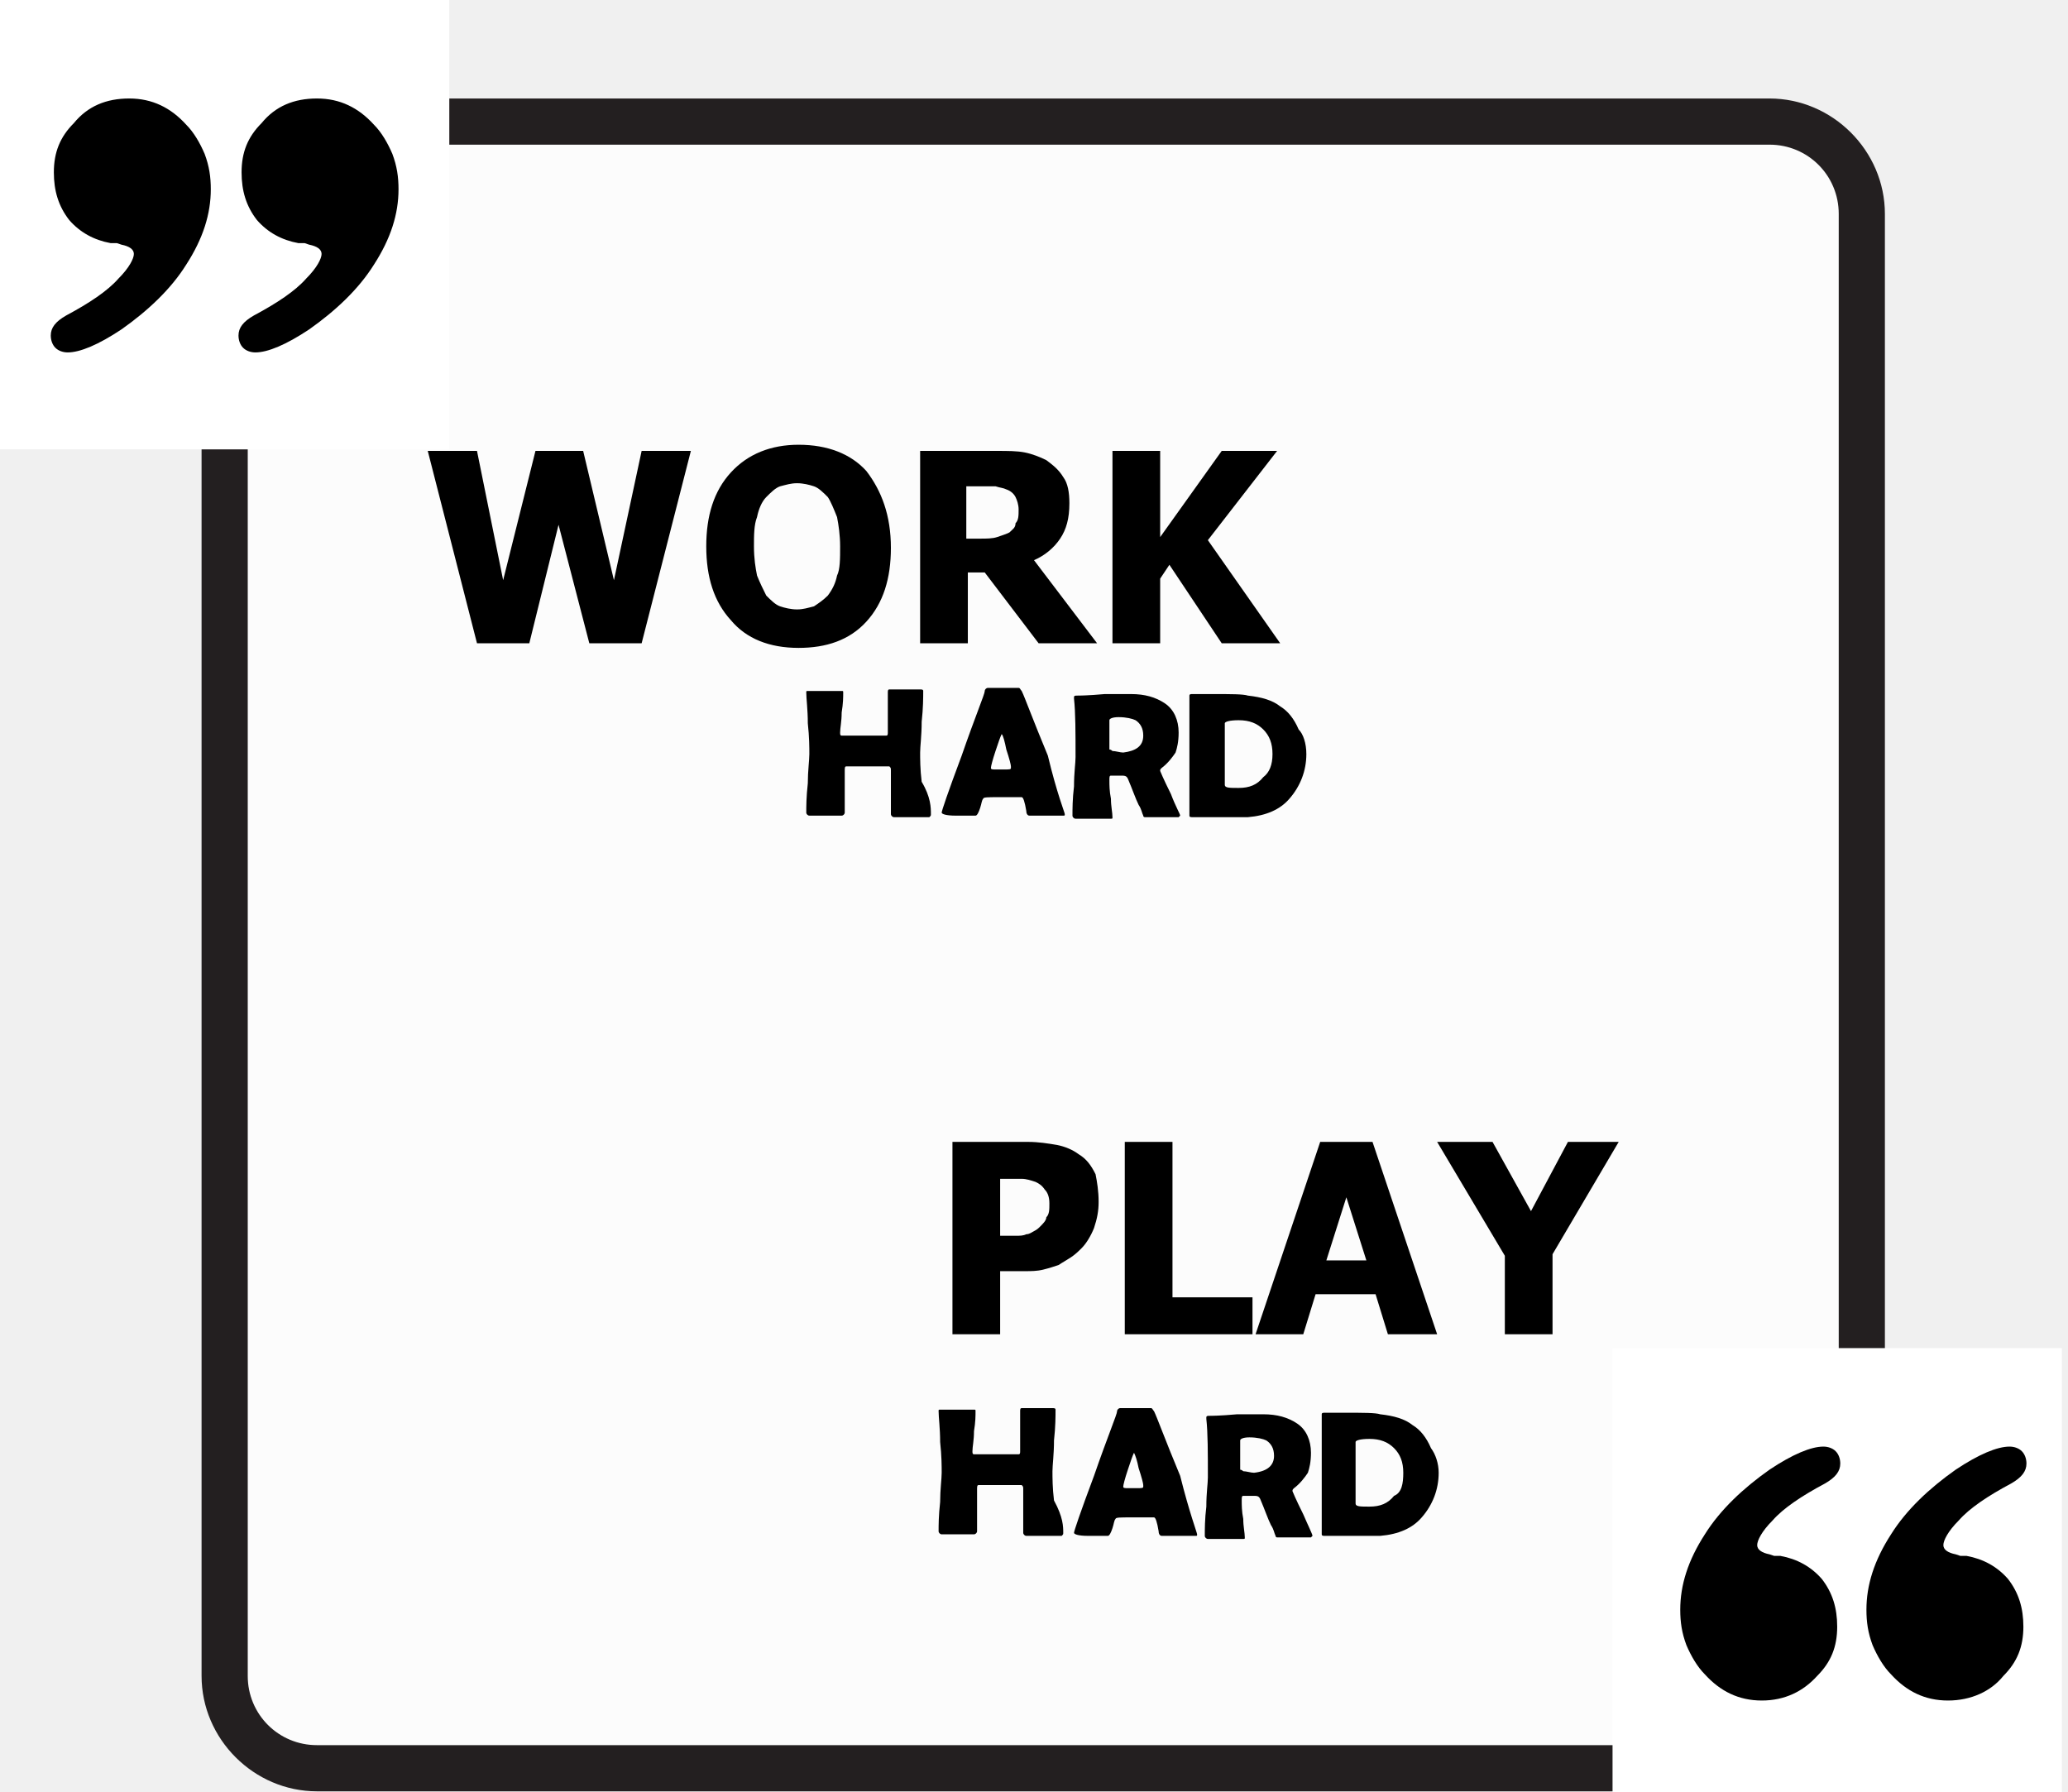
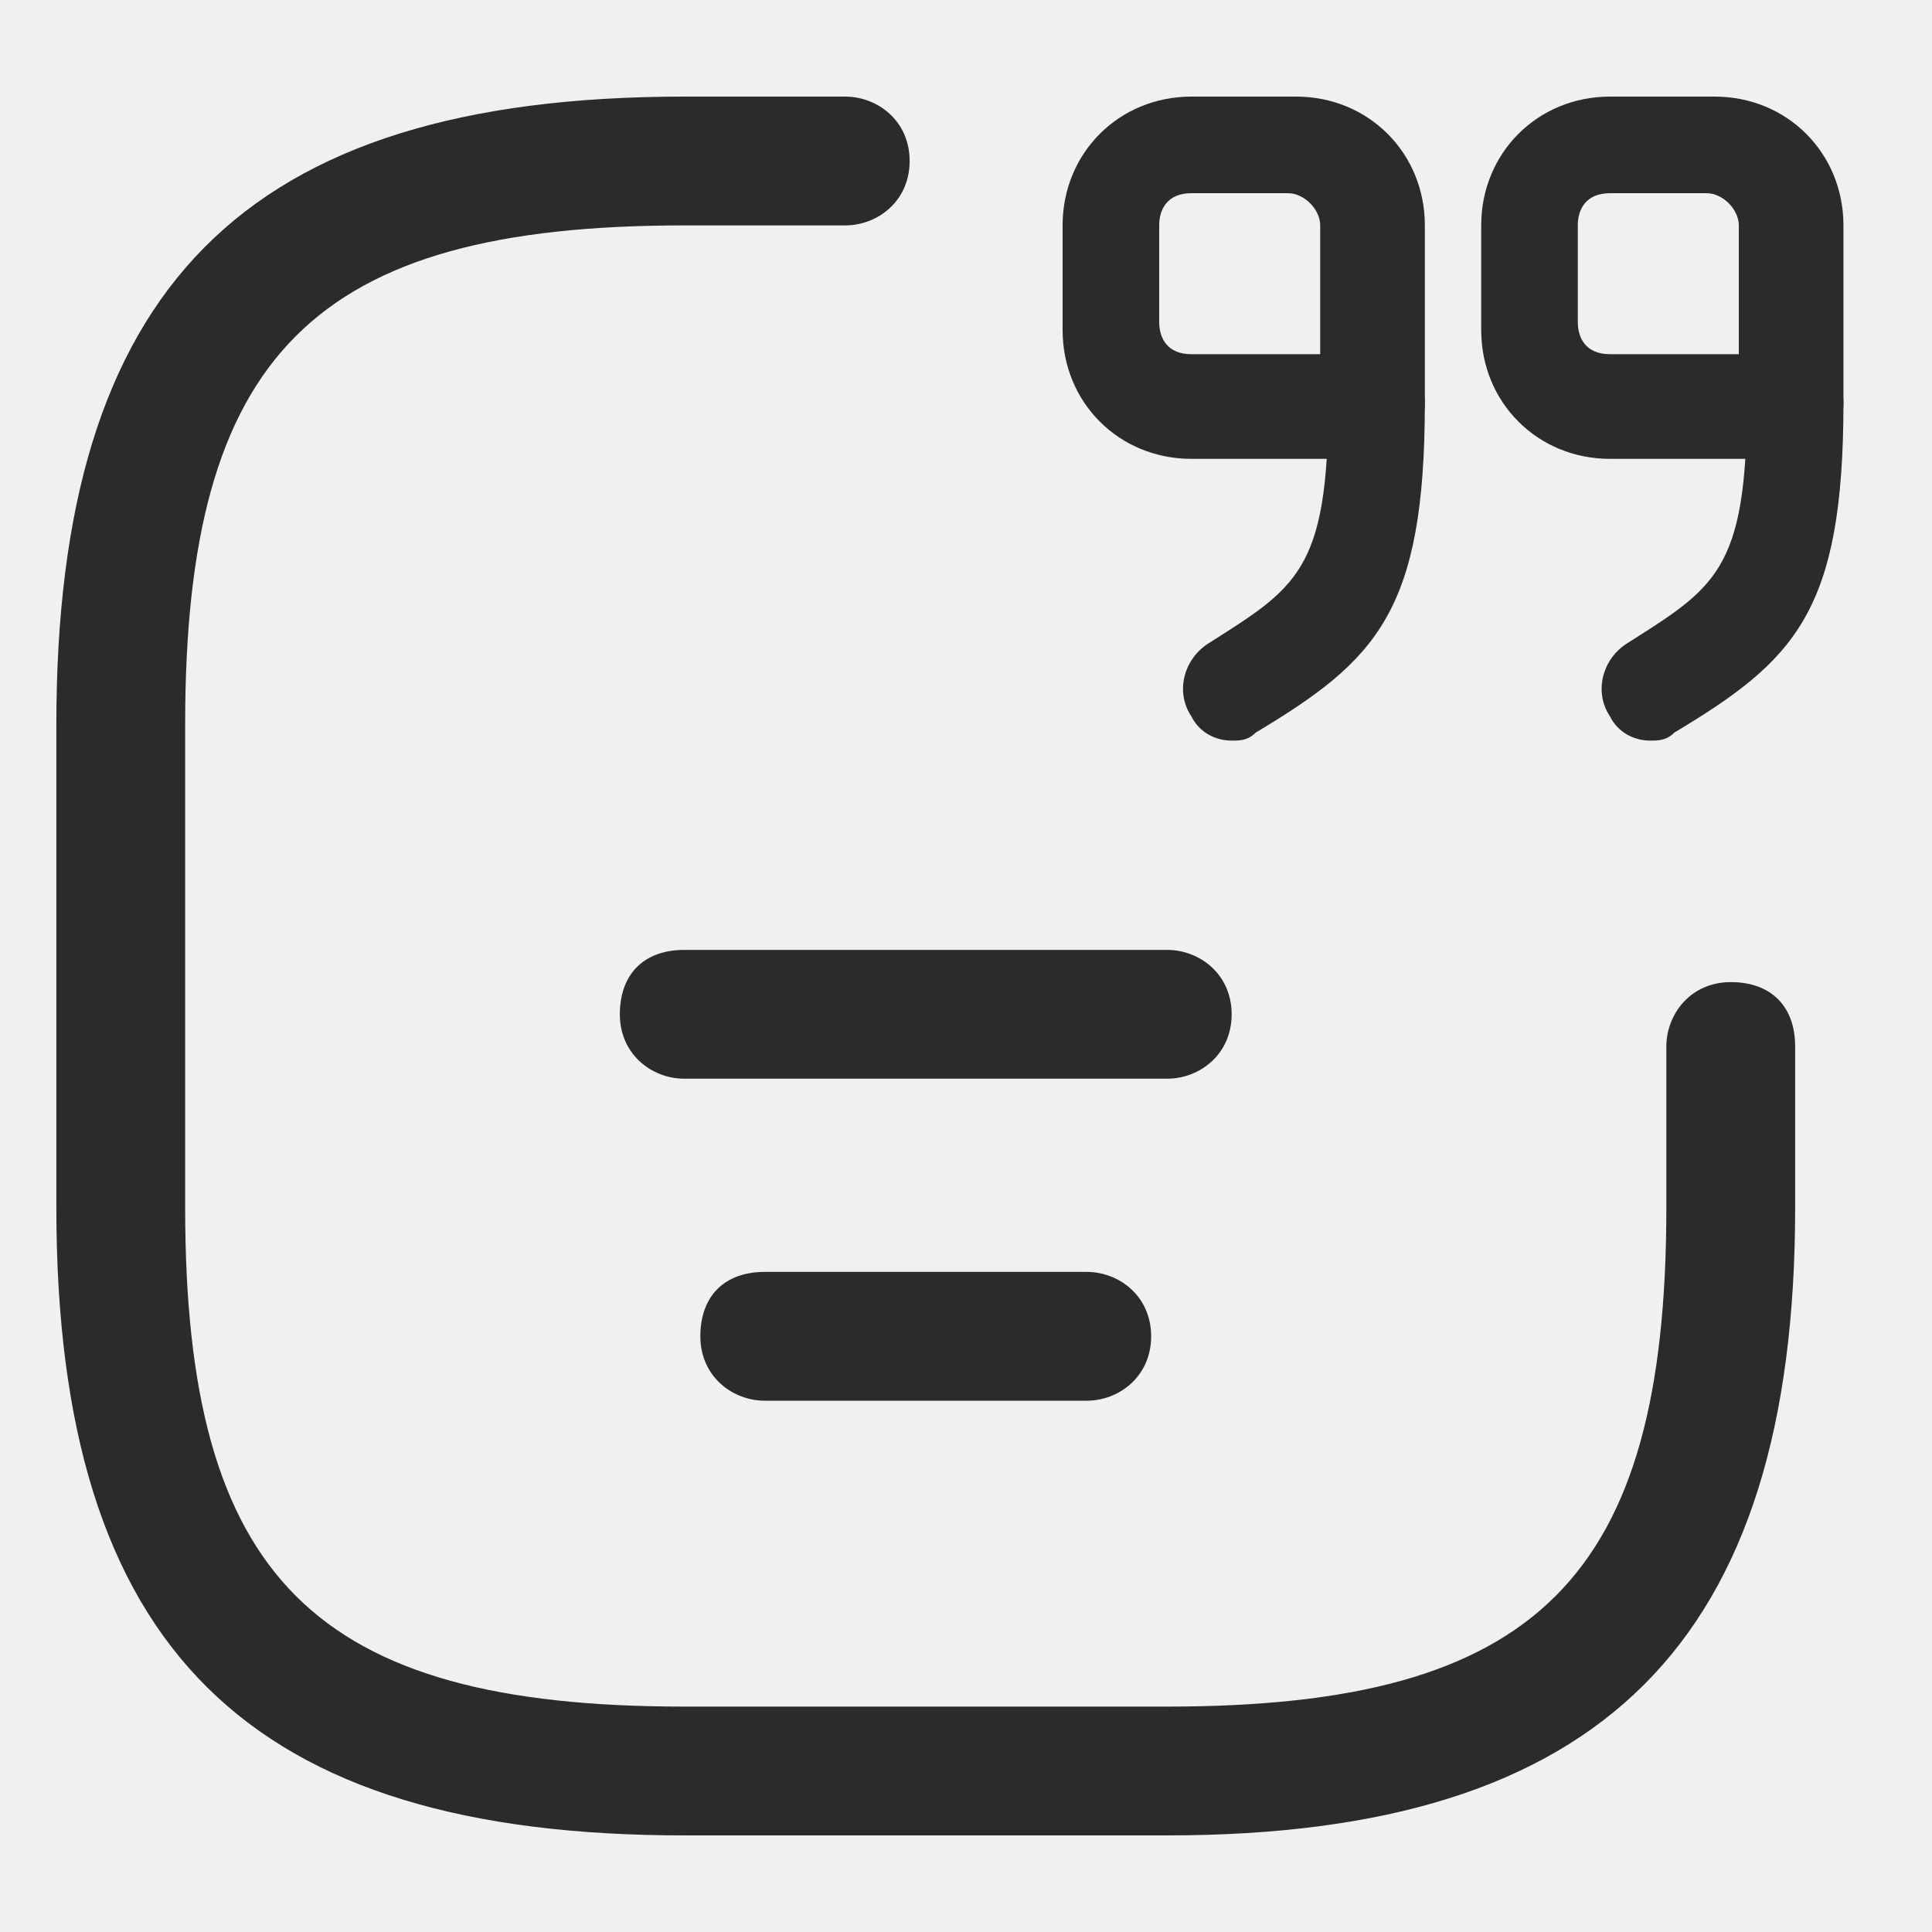
- <svg xmlns="http://www.w3.org/2000/svg" version="1.1" id="Layer_1" x="0px" y="0px" viewBox="0 0 134.4 116.4" style="enable-background:new 0 0 134.4 116.4;" xml:space="preserve">
+ <svg xmlns="http://www.w3.org/2000/svg" version="1.1" id="Layer_1" x="0px" y="0px" viewBox="0 0 24 24" style="enable-background:new 0 0 24 24;" xml:space="preserve">
  <style type="text/css">
- 	.st0{fill:#FCFCFC;}
- 	.st1{fill:#231F20;}
- 	.st2{fill:#FFFFFF;}
+ 	.st0{fill:#2B2B2B;}
</style>
-   <rect x="16.1" y="9.4" class="st0" width="103.5" height="104" />
  <g>
-     <path class="st1" d="M115,116.4H20.6c-4.1,0-7.5-3.4-7.5-7.5v-95c0-4.1,3.4-7.5,7.5-7.5H115c4.1,0,7.5,3.4,7.5,7.5v95   C122.5,113,119.1,116.4,115,116.4z M20.6,9.4c-2.5,0-4.5,2-4.5,4.5v95c0,2.5,2,4.5,4.5,4.5H115c2.5,0,4.5-2,4.5-4.5v-95   c0-2.5-2-4.5-4.5-4.5H20.6z" />
+     <path class="st0" d="M22.2,5.7H20c-0.9,0-1.6-0.7-1.6-1.6V2.8c0-0.9,0.7-1.6,1.6-1.6h1.3c0.9,0,1.6,0.7,1.6,1.6V5   C22.9,5.4,22.6,5.7,22.2,5.7z M20,2.4c-0.3,0-0.4,0.2-0.4,0.4V4c0,0.2,0.1,0.4,0.4,0.4h1.6V2.8c0-0.2-0.2-0.4-0.4-0.4L20,2.4   L20,2.4z" />
+     <path class="st0" d="M20.5,9.2c-0.2,0-0.4-0.1-0.5-0.3c-0.2-0.3-0.1-0.7,0.2-0.9c1.1-0.7,1.5-0.9,1.5-3c0-0.3,0.3-0.6,0.6-0.6   s0.6,0.3,0.6,0.6c0,2.6-0.6,3.2-2.1,4.1C20.7,9.2,20.6,9.2,20.5,9.2z" />
+     <path class="st0" d="M17.1,5.7h-2.3c-0.9,0-1.6-0.7-1.6-1.6V2.8c0-0.9,0.7-1.6,1.6-1.6h1.3c0.9,0,1.6,0.7,1.6,1.6V5   C17.7,5.4,17.4,5.7,17.1,5.7z M14.8,2.4c-0.3,0-0.4,0.2-0.4,0.4V4c0,0.2,0.1,0.4,0.4,0.4h1.6V2.8c0-0.2-0.2-0.4-0.4-0.4L14.8,2.4   L14.8,2.4z" />
+     <path class="st0" d="M15.3,9.2c-0.2,0-0.4-0.1-0.5-0.3C14.6,8.6,14.7,8.2,15,8c1.1-0.7,1.5-0.9,1.5-3c0-0.3,0.3-0.6,0.6-0.6   c0.3,0,0.6,0.3,0.6,0.6c0,2.6-0.6,3.2-2.1,4.1C15.5,9.2,15.4,9.2,15.3,9.2z" />
  </g>
-   <g>
-     <rect class="st2" width="29.2" height="29.2" />
-     <g>
-       <path d="M8.4,6.4c1.5,0,2.7,0.6,3.7,1.7c0.5,0.5,0.9,1.2,1.2,1.9c0.3,0.8,0.4,1.5,0.4,2.3c0,1.6-0.5,3.2-1.6,4.9    c-1,1.6-2.5,3-4.2,4.2c-1.5,1-2.7,1.5-3.5,1.5c-0.3,0-0.6-0.1-0.8-0.3c-0.2-0.2-0.3-0.5-0.3-0.8c0-0.5,0.3-0.9,1-1.3    c1.5-0.8,2.7-1.6,3.4-2.4c0.7-0.7,1-1.3,1-1.6c0-0.3-0.3-0.5-0.8-0.6l-0.3-0.1l-0.4,0c-1.1-0.2-2-0.7-2.7-1.5    c-0.7-0.9-1-1.9-1-3.1c0-1.3,0.4-2.3,1.3-3.2C5.7,6.9,6.9,6.4,8.4,6.4z" />
-       <path d="M20.6,6.4c1.5,0,2.7,0.6,3.7,1.7c0.5,0.5,0.9,1.2,1.2,1.9c0.3,0.8,0.4,1.5,0.4,2.3c0,1.6-0.5,3.2-1.6,4.9    c-1,1.6-2.5,3-4.2,4.2c-1.5,1-2.7,1.5-3.5,1.5c-0.3,0-0.6-0.1-0.8-0.3c-0.2-0.2-0.3-0.5-0.3-0.8c0-0.5,0.3-0.9,1-1.3    c1.5-0.8,2.7-1.6,3.4-2.4c0.7-0.7,1-1.3,1-1.6c0-0.3-0.3-0.5-0.8-0.6l-0.3-0.1l-0.4,0c-1.1-0.2-2-0.7-2.7-1.5    c-0.7-0.9-1-1.9-1-3.1c0-1.3,0.4-2.3,1.3-3.2C17.9,6.9,19.1,6.4,20.6,6.4z" />
-     </g>
-   </g>
-   <g>
-     <rect x="104.8" y="87.6" class="st2" width="29.2" height="29.2" />
-     <g>
-       <path d="M126.6,110.5c-1.5,0-2.7-0.6-3.7-1.7c-0.5-0.5-0.9-1.2-1.2-1.9c-0.3-0.8-0.4-1.5-0.4-2.3c0-1.6,0.5-3.2,1.6-4.9    c1-1.6,2.5-3,4.2-4.2c1.5-1,2.7-1.5,3.5-1.5c0.3,0,0.6,0.1,0.8,0.3c0.2,0.2,0.3,0.5,0.3,0.8c0,0.5-0.3,0.9-1,1.3    c-1.5,0.8-2.7,1.6-3.4,2.4c-0.7,0.7-1,1.3-1,1.6c0,0.3,0.3,0.5,0.8,0.6l0.3,0.1l0.4,0c1.1,0.2,2,0.7,2.7,1.5c0.7,0.9,1,1.9,1,3.1    c0,1.3-0.4,2.3-1.3,3.2C129.4,109.9,128.1,110.5,126.6,110.5z" />
-       <path d="M114.5,110.5c-1.5,0-2.7-0.6-3.7-1.7c-0.5-0.5-0.9-1.2-1.2-1.9c-0.3-0.8-0.4-1.5-0.4-2.3c0-1.6,0.5-3.2,1.6-4.9    c1-1.6,2.5-3,4.2-4.2c1.5-1,2.7-1.5,3.5-1.5c0.3,0,0.6,0.1,0.8,0.3c0.2,0.2,0.3,0.5,0.3,0.8c0,0.5-0.3,0.9-1,1.3    c-1.5,0.8-2.7,1.6-3.4,2.4c-0.7,0.7-1,1.3-1,1.6c0,0.3,0.3,0.5,0.8,0.6l0.3,0.1l0.4,0c1.1,0.2,2,0.7,2.7,1.5c0.7,0.9,1,1.9,1,3.1    c0,1.3-0.4,2.3-1.3,3.2C117.2,109.9,116,110.5,114.5,110.5z" />
-     </g>
-   </g>
-   <g>
-     <g>
-       <path d="M44.9,29.3l-3.2,12.5h-3.4l-2-7.7l-1.9,7.7h-3.4l-3.2-12.5H31l1.7,8.4l2.1-8.4h3.1l2,8.4l1.8-8.4H44.9z" />
-       <path d="M57.9,35.6c0,2-0.5,3.6-1.6,4.8c-1.1,1.2-2.6,1.7-4.4,1.7c-1.9,0-3.4-0.6-4.4-1.8c-1.1-1.2-1.6-2.8-1.6-4.8    c0-2,0.5-3.6,1.6-4.8c1.1-1.2,2.6-1.8,4.4-1.8c1.9,0,3.4,0.6,4.4,1.7C57.3,31.9,57.9,33.5,57.9,35.6z M54.6,35.5    c0-0.7-0.1-1.4-0.2-1.9c-0.2-0.5-0.4-1-0.6-1.3c-0.3-0.3-0.6-0.6-0.9-0.7c-0.3-0.1-0.7-0.2-1.1-0.2c-0.4,0-0.7,0.1-1.1,0.2    c-0.3,0.1-0.6,0.4-0.9,0.7c-0.3,0.3-0.5,0.8-0.6,1.3c-0.2,0.5-0.2,1.2-0.2,1.9c0,0.8,0.1,1.4,0.2,1.9c0.2,0.5,0.4,0.9,0.6,1.3    c0.3,0.3,0.6,0.6,0.9,0.7c0.3,0.1,0.7,0.2,1.1,0.2c0.4,0,0.7-0.1,1.1-0.2c0.3-0.2,0.6-0.4,0.9-0.7c0.3-0.4,0.5-0.8,0.6-1.3    C54.6,37,54.6,36.3,54.6,35.5z" />
-       <path d="M71.3,41.8h-3.8L64,37.2h-1.1v4.6h-3.1V29.3h5c0.7,0,1.3,0,1.8,0.1c0.5,0.1,1,0.3,1.4,0.5c0.4,0.3,0.8,0.6,1.1,1.1    c0.3,0.4,0.4,1,0.4,1.7c0,1-0.2,1.7-0.6,2.3c-0.4,0.6-1,1.1-1.7,1.4L71.3,41.8z M66.2,33.1c0-0.3-0.1-0.6-0.2-0.8    c-0.1-0.2-0.3-0.4-0.6-0.5c-0.2-0.1-0.4-0.1-0.7-0.2c-0.2,0-0.5,0-0.9,0h-1V35h0.9c0.4,0,0.8,0,1.1-0.1c0.3-0.1,0.6-0.2,0.8-0.3    c0.2-0.2,0.4-0.3,0.4-0.6C66.2,33.8,66.2,33.5,66.2,33.1z" />
-       <path d="M83.2,41.8h-3.8L76,36.7l-0.6,0.9v4.2h-3.1V29.3h3.1v5.6l4-5.6H83l-4.5,5.8L83.2,41.8z" />
-     </g>
-     <g>
-       <path d="M69.1,99.6c0,0.1,0,0.1-0.1,0.2c0,0-0.1,0-0.2,0c-0.2,0-0.6,0-1,0c-0.6,0-1,0-1.1,0c-0.1,0-0.2-0.1-0.2-0.2    c0-0.3,0-0.8,0-1.4c0-0.6,0-1.1,0-1.4c0-0.2,0-0.2-0.1-0.3c-0.1,0-0.6,0-1.4,0c-0.8,0-1.3,0-1.4,0c-0.1,0-0.1,0.1-0.1,0.3    c0,0.3,0,0.8,0,1.3c0,0.6,0,1,0,1.4c0,0.1-0.1,0.2-0.2,0.2c-0.1,0-0.5,0-1.1,0c-0.5,0-0.9,0-1,0c-0.1,0-0.2-0.1-0.2-0.2    c0-0.4,0-1,0.1-1.9c0-0.8,0.1-1.5,0.1-1.9c0-0.4,0-1.1-0.1-2c0-0.9-0.1-1.6-0.1-2c0-0.1,0-0.1,0.1-0.1c0.1,0,0.3,0,0.5,0    c0.2,0,0.4,0,0.5,0c0.1,0,0.3,0,0.6,0c0.2,0,0.4,0,0.6,0c0.1,0,0.1,0,0.1,0.1c0,0.3,0,0.7-0.1,1.3c0,0.6-0.1,1-0.1,1.3    c0,0.1,0,0.2,0.1,0.2c0.1,0,0.6,0,1.5,0c0.8,0,1.3,0,1.4,0c0.1,0,0.1-0.1,0.1-0.2c0-0.3,0-0.7,0-1.3c0-0.6,0-1,0-1.3    c0-0.1,0-0.2,0.1-0.2c0.1,0,0.3,0,0.5,0c0.2,0,0.4,0,0.5,0c0.1,0,0.3,0,0.5,0c0.2,0,0.4,0,0.5,0c0.1,0,0.2,0,0.2,0.1    c0,0.4,0,1.1-0.1,2c0,0.9-0.1,1.6-0.1,2c0,0.4,0,1.1,0.1,1.9C69.1,98.6,69.1,99.2,69.1,99.6z" />
-       <path d="M77.8,99.7c0,0.1,0,0.1-0.1,0.1c-0.1,0-0.5,0-1.1,0c-0.6,0-0.9,0-1.1,0c-0.1,0-0.2-0.1-0.2-0.3c-0.1-0.6-0.2-0.9-0.3-0.9    c-0.1,0-0.6,0-1.5,0c-0.7,0-1,0-1,0.1c-0.1,0.1-0.1,0.3-0.2,0.6c-0.1,0.3-0.2,0.5-0.3,0.5c-0.1,0-0.6,0-1.3,0    c-0.6,0-0.9-0.1-0.9-0.2c0-0.1,0.4-1.3,1.3-3.7c0.9-2.6,1.5-4,1.5-4.2c0-0.1,0.1-0.2,0.2-0.2c0.1,0,0.3,0,0.5,0c0.2,0,0.4,0,0.5,0    c0.1,0,0.3,0,0.5,0c0.2,0,0.4,0,0.5,0c0.1,0,0.1,0.1,0.2,0.2c0.2,0.4,0.7,1.8,1.7,4.2C77.3,98.3,77.8,99.6,77.8,99.7z M73.7,94.4    c-0.1,0.2-0.2,0.5-0.4,1.1c-0.2,0.6-0.3,1-0.3,1.1c0,0.1,0.1,0.1,0.3,0.1c0.1,0,0.3,0,0.6,0c0.3,0,0.4,0,0.4-0.1c0,0,0,0,0-0.1    c0-0.1-0.1-0.5-0.3-1.1C73.9,94.9,73.8,94.6,73.7,94.4z" />
-       <path d="M85.3,99.8c0,0,0,0-0.1,0.1c-0.1,0-0.5,0-1.1,0c-0.5,0-0.8,0-1,0c-0.1,0-0.1,0-0.1,0c0,0-0.1,0-0.1-0.1    c-0.1-0.2-0.1-0.4-0.3-0.7c-0.2-0.4-0.4-1-0.7-1.7c-0.1-0.2-0.2-0.2-0.5-0.2c0.1,0-0.1,0-0.6,0c-0.1,0-0.1,0.1-0.1,0.3    c0,0.3,0,0.7,0.1,1.2c0,0.5,0.1,0.9,0.1,1.2c0,0.1,0,0.1-0.1,0.1c-0.1,0-0.1,0-0.2,0c-0.2,0-0.6,0-1.1,0c-0.6,0-0.9,0-1,0    c-0.1,0-0.2-0.1-0.2-0.2c0-0.4,0-1.1,0.1-1.9c0-0.9,0.1-1.5,0.1-1.9c0-1.6,0-2.9-0.1-3.8l0-0.1c0-0.1,0.1-0.1,0.2-0.1    c0.1,0,0.7,0,1.8-0.1c0.7,0,1.3,0,1.7,0c0.9,0,1.6,0.2,2.2,0.6c0.6,0.4,0.9,1.1,0.9,1.9c0,0.6-0.1,1-0.2,1.3    c-0.2,0.3-0.5,0.7-0.9,1c-0.1,0.1-0.1,0.1-0.1,0.2c0,0,0.2,0.5,0.7,1.5C85,99.1,85.3,99.7,85.3,99.8z M82.8,94.6    c0-0.5-0.2-0.8-0.5-1c-0.2-0.1-0.6-0.2-1.1-0.2c-0.4,0-0.6,0.1-0.6,0.2c0,0.1,0,0.5,0,1.1c0,0.1,0,0.2,0,0.4s0,0.3,0,0.4    c0,0,0.1,0,0.2,0.1c0.2,0,0.5,0.1,0.7,0.1C82.4,95.6,82.8,95.2,82.8,94.6z" />
-       <path d="M93.5,95.7c0,1.1-0.4,2.1-1.1,2.9c-0.6,0.7-1.5,1.1-2.7,1.2c-0.2,0-0.8,0-1.8,0c-0.2,0-0.5,0-0.9,0c-0.4,0-0.7,0-0.9,0    c-0.1,0-0.2,0-0.2-0.1c0-0.4,0-1.1,0-1.9c0-0.8,0-1.5,0-1.9c0-0.4,0-1.1,0-2c0-0.9,0-1.5,0-2c0-0.1,0.1-0.1,0.2-0.1    c0.3,0,0.7,0,1.3,0c1.2,0,2,0,2.3,0.1c0.9,0.1,1.6,0.3,2.1,0.7c0.5,0.3,0.9,0.8,1.2,1.5C93.3,94.5,93.5,95.1,93.5,95.7z     M91.2,95.7c0-0.7-0.2-1.2-0.6-1.6c-0.4-0.4-0.9-0.6-1.6-0.6c-0.6,0-0.9,0.1-0.9,0.2c0,0.2,0,0.6,0,1c0,0.5,0,0.8,0,1    c0,0.2,0,0.6,0,1c0,0.4,0,0.8,0,1c0,0.2,0.3,0.2,0.9,0.2c0.7,0,1.2-0.2,1.6-0.7C91.1,97,91.2,96.4,91.2,95.7z" />
-     </g>
-     <g>
-       <path d="M60.5,52.9c0,0.1,0,0.1-0.1,0.2c0,0-0.1,0-0.2,0c-0.2,0-0.6,0-1,0c-0.6,0-1,0-1.1,0c-0.1,0-0.2-0.1-0.2-0.2    c0-0.3,0-0.8,0-1.4c0-0.6,0-1.1,0-1.4c0-0.2,0-0.2-0.1-0.3c-0.1,0-0.6,0-1.4,0c-0.8,0-1.3,0-1.4,0c-0.1,0-0.1,0.1-0.1,0.3    c0,0.3,0,0.8,0,1.3c0,0.6,0,1,0,1.4c0,0.1-0.1,0.2-0.2,0.2c-0.1,0-0.5,0-1.1,0c-0.5,0-0.9,0-1,0c-0.1,0-0.2-0.1-0.2-0.2    c0-0.4,0-1,0.1-1.9c0-0.8,0.1-1.5,0.1-1.9c0-0.4,0-1.1-0.1-2c0-0.9-0.1-1.6-0.1-2c0-0.1,0-0.1,0.1-0.1c0.1,0,0.3,0,0.5,0    s0.4,0,0.5,0c0.1,0,0.3,0,0.6,0c0.2,0,0.4,0,0.6,0c0.1,0,0.1,0,0.1,0.1c0,0.3,0,0.7-0.1,1.3c0,0.6-0.1,1-0.1,1.3    c0,0.1,0,0.2,0.1,0.2c0.1,0,0.6,0,1.5,0c0.8,0,1.3,0,1.4,0c0.1,0,0.1-0.1,0.1-0.2c0-0.3,0-0.7,0-1.3c0-0.6,0-1,0-1.3    c0-0.1,0-0.2,0.1-0.2c0.1,0,0.3,0,0.5,0c0.2,0,0.4,0,0.5,0c0.1,0,0.3,0,0.5,0c0.2,0,0.4,0,0.5,0c0.1,0,0.2,0,0.2,0.1    c0,0.4,0,1.1-0.1,2c0,0.9-0.1,1.6-0.1,2c0,0.4,0,1.1,0.1,1.9C60.5,51.8,60.5,52.5,60.5,52.9z" />
-       <path d="M69.2,52.9c0,0.1,0,0.1-0.1,0.1c-0.1,0-0.5,0-1.1,0c-0.6,0-0.9,0-1.1,0c-0.1,0-0.2-0.1-0.2-0.3c-0.1-0.6-0.2-0.9-0.3-0.9    c-0.1,0-0.6,0-1.5,0c-0.7,0-1,0-1,0.1c-0.1,0.1-0.1,0.3-0.2,0.6c-0.1,0.3-0.2,0.5-0.3,0.5c-0.1,0-0.6,0-1.3,0    c-0.6,0-0.9-0.1-0.9-0.2c0-0.1,0.4-1.3,1.3-3.7c0.9-2.6,1.5-4,1.5-4.2c0-0.1,0.1-0.2,0.2-0.2c0.1,0,0.3,0,0.5,0c0.2,0,0.4,0,0.5,0    c0.1,0,0.3,0,0.5,0c0.2,0,0.4,0,0.5,0c0.1,0,0.1,0.1,0.2,0.2c0.2,0.4,0.7,1.8,1.7,4.2C68.7,51.6,69.2,52.8,69.2,52.9z M65.1,47.7    c-0.1,0.2-0.2,0.5-0.4,1.1c-0.2,0.6-0.3,1-0.3,1.1c0,0.1,0.1,0.1,0.3,0.1c0.1,0,0.3,0,0.6,0c0.3,0,0.4,0,0.4-0.1c0,0,0,0,0-0.1    c0-0.1-0.1-0.5-0.3-1.1C65.3,48.2,65.2,47.8,65.1,47.7z" />
-       <path d="M76.7,53c0,0,0,0-0.1,0.1c-0.1,0-0.5,0-1.1,0c-0.5,0-0.8,0-1,0c-0.1,0-0.1,0-0.1,0c0,0-0.1,0-0.1-0.1    c-0.1-0.2-0.1-0.4-0.3-0.7c-0.2-0.4-0.4-1-0.7-1.7c-0.1-0.2-0.2-0.2-0.5-0.2c0.1,0-0.1,0-0.6,0c-0.1,0-0.1,0.1-0.1,0.3    c0,0.3,0,0.7,0.1,1.2c0,0.5,0.1,0.9,0.1,1.2c0,0.1,0,0.1-0.1,0.1c-0.1,0-0.1,0-0.2,0c-0.2,0-0.6,0-1.1,0c-0.6,0-0.9,0-1,0    c-0.1,0-0.2-0.1-0.2-0.2c0-0.4,0-1.1,0.1-1.9c0-0.9,0.1-1.5,0.1-1.9c0-1.6,0-2.9-0.1-3.8l0-0.1c0-0.1,0.1-0.1,0.2-0.1    c0.1,0,0.7,0,1.8-0.1c0.7,0,1.3,0,1.7,0c0.9,0,1.6,0.2,2.2,0.6c0.6,0.4,0.9,1.1,0.9,1.9c0,0.6-0.1,1-0.2,1.3    c-0.2,0.3-0.5,0.7-0.9,1c-0.1,0.1-0.1,0.1-0.1,0.2c0,0,0.2,0.5,0.7,1.5C76.4,52.4,76.7,52.9,76.7,53z M74.3,47.8    c0-0.5-0.2-0.8-0.5-1c-0.2-0.1-0.6-0.2-1.1-0.2c-0.4,0-0.6,0.1-0.6,0.2c0,0.1,0,0.5,0,1.1c0,0.1,0,0.2,0,0.4c0,0.2,0,0.3,0,0.4    c0,0,0.1,0,0.2,0.1c0.2,0,0.5,0.1,0.7,0.1C73.8,48.8,74.3,48.5,74.3,47.8z" />
-       <path d="M84.9,49c0,1.1-0.4,2.1-1.1,2.9c-0.6,0.7-1.5,1.1-2.7,1.2c-0.2,0-0.8,0-1.8,0c-0.2,0-0.5,0-0.9,0c-0.4,0-0.7,0-0.9,0    c-0.1,0-0.2,0-0.2-0.1c0-0.4,0-1.1,0-1.9c0-0.8,0-1.5,0-1.9c0-0.4,0-1.1,0-2c0-0.9,0-1.5,0-2c0-0.1,0.1-0.1,0.2-0.1    c0.3,0,0.7,0,1.3,0c1.2,0,2,0,2.3,0.1c0.9,0.1,1.6,0.3,2.1,0.7c0.5,0.3,0.9,0.8,1.2,1.5C84.7,47.7,84.9,48.3,84.9,49z M82.7,49    c0-0.7-0.2-1.2-0.6-1.6c-0.4-0.4-0.9-0.6-1.6-0.6c-0.6,0-0.9,0.1-0.9,0.2c0,0.2,0,0.6,0,1c0,0.5,0,0.8,0,1c0,0.2,0,0.6,0,1    c0,0.4,0,0.8,0,1c0,0.2,0.3,0.2,0.9,0.2c0.7,0,1.2-0.2,1.6-0.7C82.5,50.2,82.7,49.7,82.7,49z" />
-     </g>
-     <g>
-       <g>
-         <path d="M71.4,78.1c0,0.6-0.1,1.1-0.3,1.7c-0.2,0.5-0.5,1-0.8,1.3c-0.2,0.2-0.4,0.4-0.7,0.6c-0.3,0.2-0.5,0.3-0.8,0.5     c-0.3,0.1-0.6,0.2-1,0.3c-0.4,0.1-0.8,0.1-1.2,0.1H65v4.1h-3.1V74.2h4.9c0.7,0,1.3,0.1,1.9,0.2c0.5,0.1,1,0.3,1.4,0.6     c0.5,0.3,0.8,0.7,1.1,1.3C71.3,76.8,71.4,77.4,71.4,78.1z M68.2,78.2c0-0.4-0.1-0.7-0.3-0.9c-0.2-0.3-0.4-0.4-0.6-0.5     c-0.3-0.1-0.6-0.2-0.9-0.2c-0.3,0-0.6,0-1.1,0H65v3.7h0.2c0.3,0,0.6,0,0.8,0c0.3,0,0.5,0,0.7-0.1c0.2,0,0.3-0.1,0.5-0.2     c0.2-0.1,0.3-0.2,0.4-0.3c0.2-0.2,0.4-0.4,0.4-0.6C68.2,78.9,68.2,78.6,68.2,78.2z" />
-         <path d="M81.5,86.7h-8.4V74.2h3.1v10.1h5.2V86.7z" />
-         <path d="M81.6,86.7l4.2-12.5h3.4l4.2,12.5h-3.2l-0.8-2.6h-3.9l-0.8,2.6H81.6z M88.8,81.9l-1.3-4.1l-1.3,4.1H88.8z" />
-         <path d="M105.2,74.2l-4.3,7.3v5.2h-3.1v-5.1l-4.4-7.4h3.6l2.5,4.5l2.4-4.5H105.2z" />
-       </g>
-     </g>
-   </g>
+   <path class="st0" d="M14.5,22.8h-6c-5.4,0-7.8-2.3-7.8-7.8V9c0-5.4,2.3-7.8,7.8-7.8h2c0.4,0,0.8,0.3,0.8,0.8s-0.4,0.8-0.8,0.8h-2  C3.9,2.8,2.3,4.4,2.3,9v6c0,4.6,1.6,6.2,6.2,6.2h6c4.6,0,6.2-1.6,6.2-6.2v-2c0-0.4,0.3-0.8,0.8-0.8s0.8,0.3,0.8,0.8v2  C22.3,20.4,19.9,22.8,14.5,22.8z" />
+   <path class="st0" d="M14.5,13.4h-6c-0.4,0-0.8-0.3-0.8-0.8s0.3-0.8,0.8-0.8h6c0.4,0,0.8,0.3,0.8,0.8S14.9,13.4,14.5,13.4z" />
+   <path class="st0" d="M13.5,17.4h-4c-0.4,0-0.8-0.3-0.8-0.8s0.3-0.8,0.8-0.8h4c0.4,0,0.8,0.3,0.8,0.8S13.9,17.4,13.5,17.4z" />
</svg>
